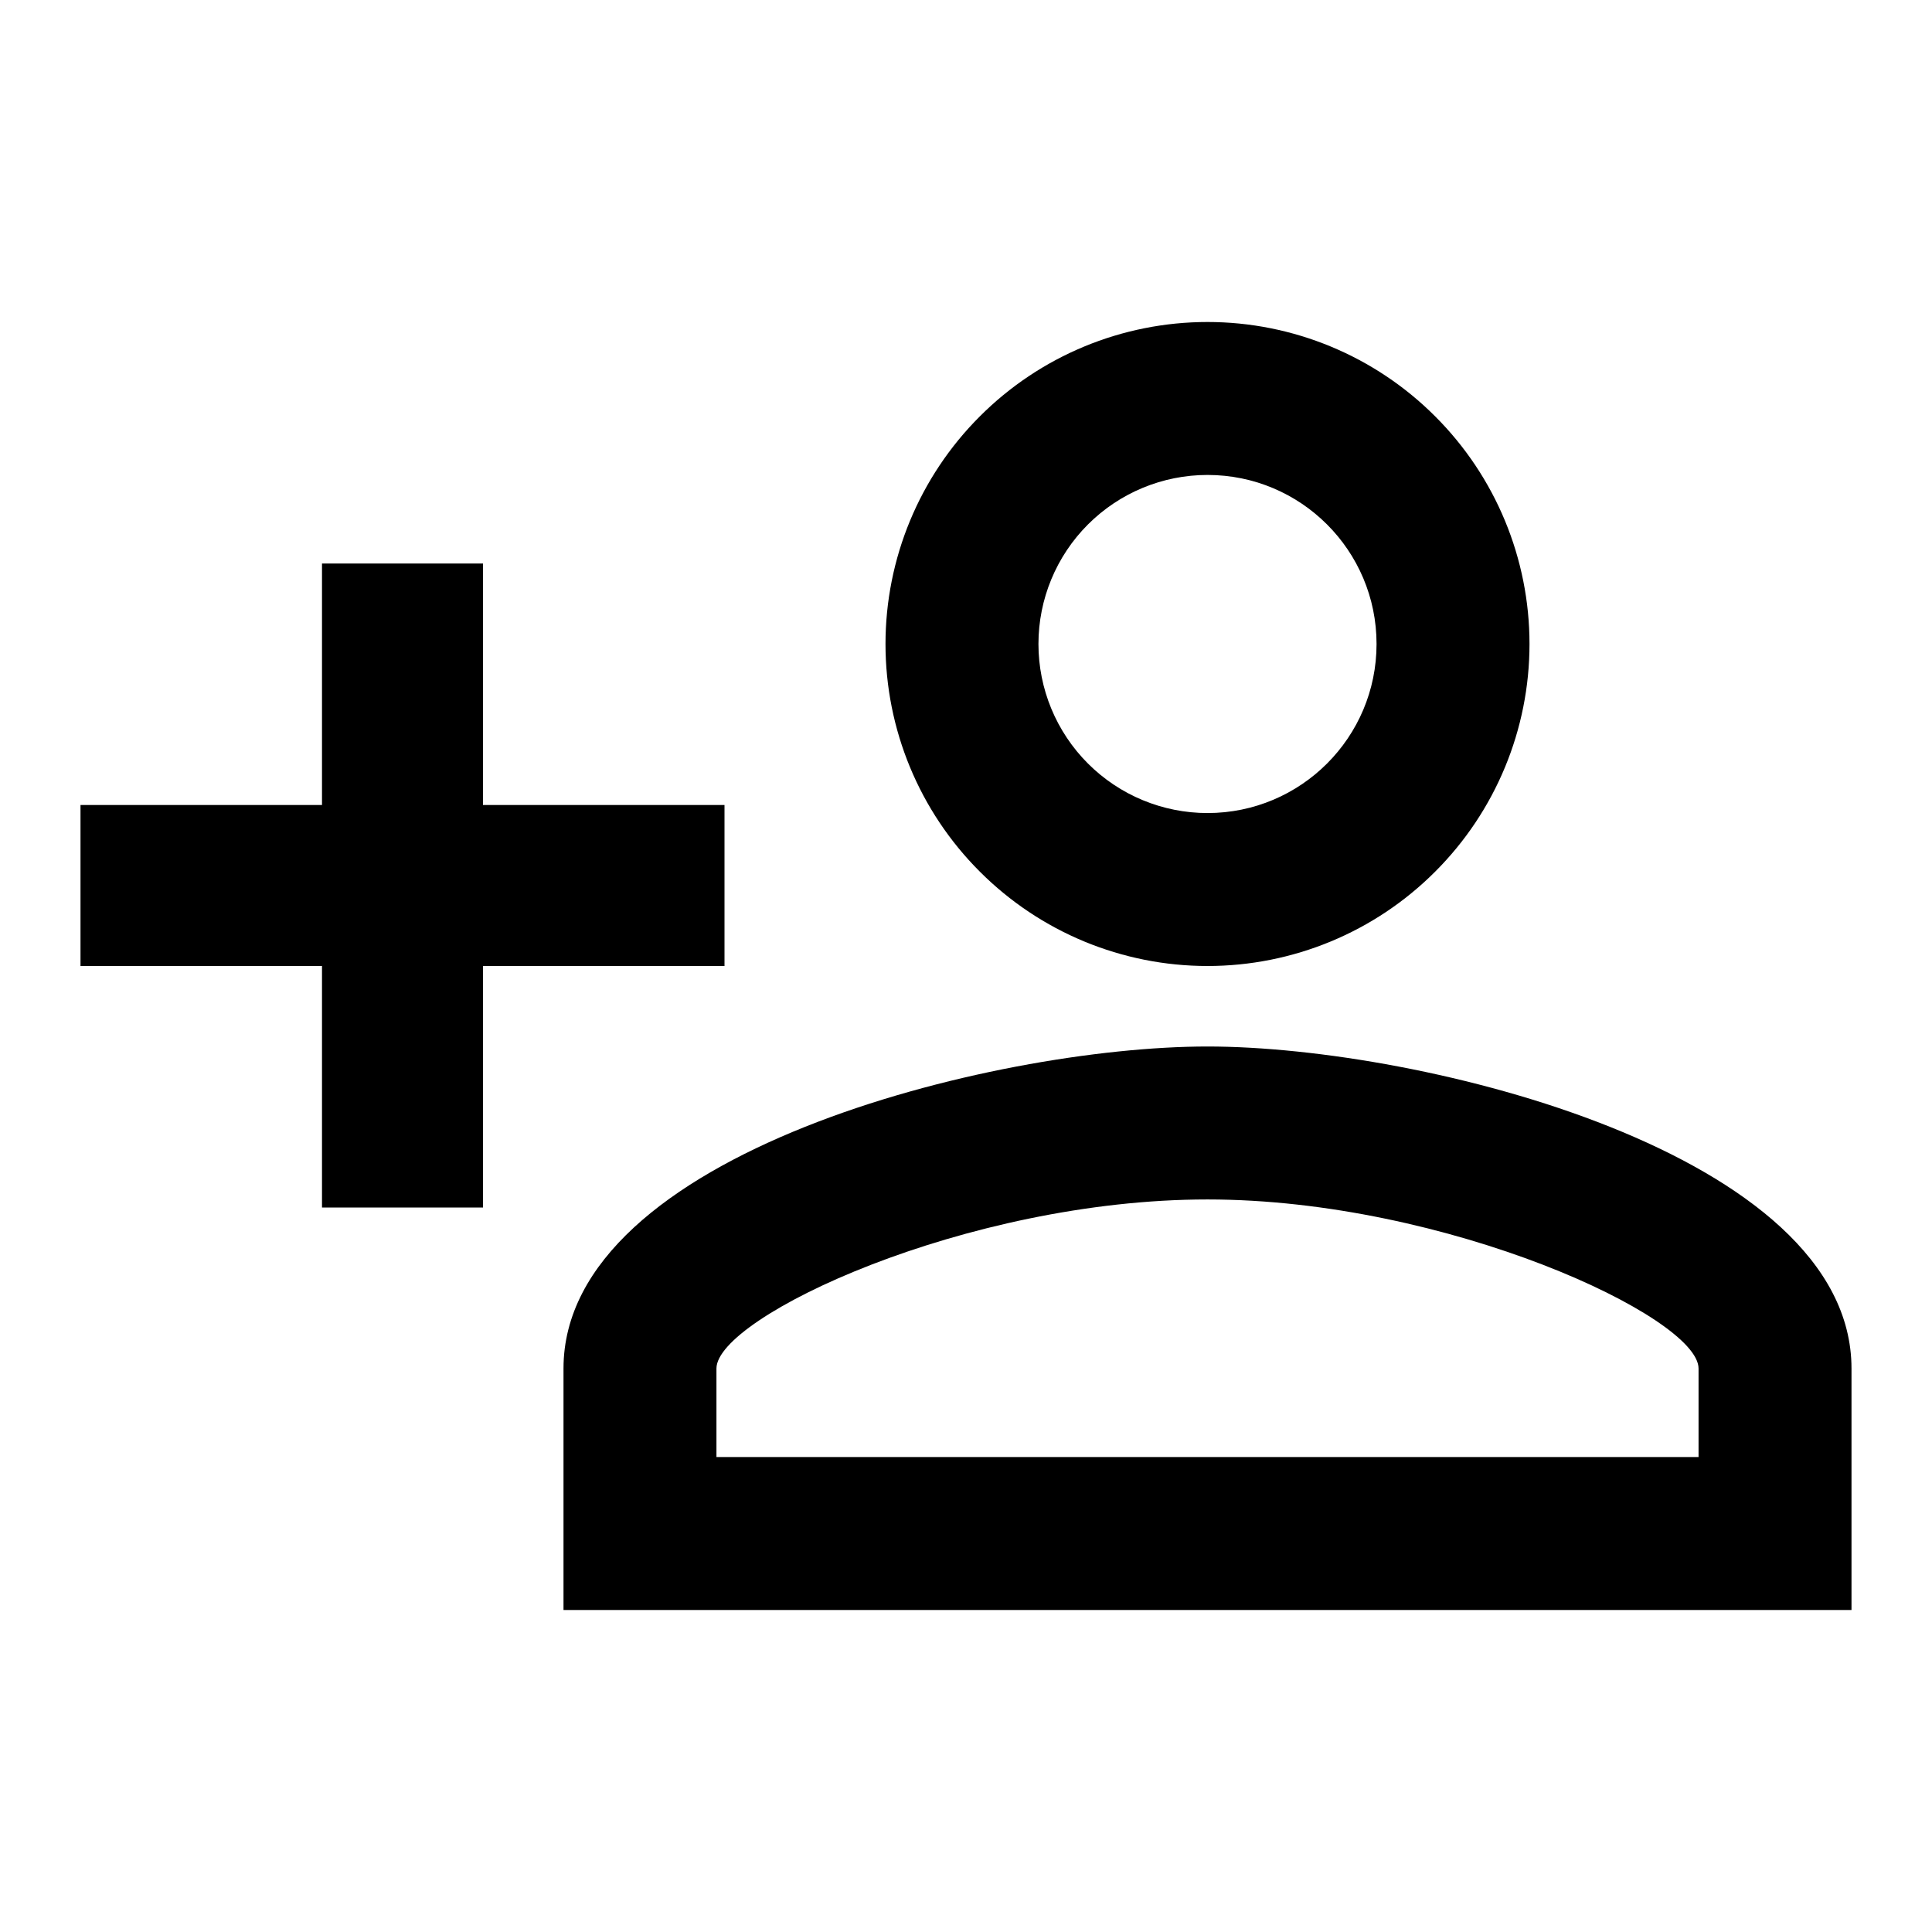
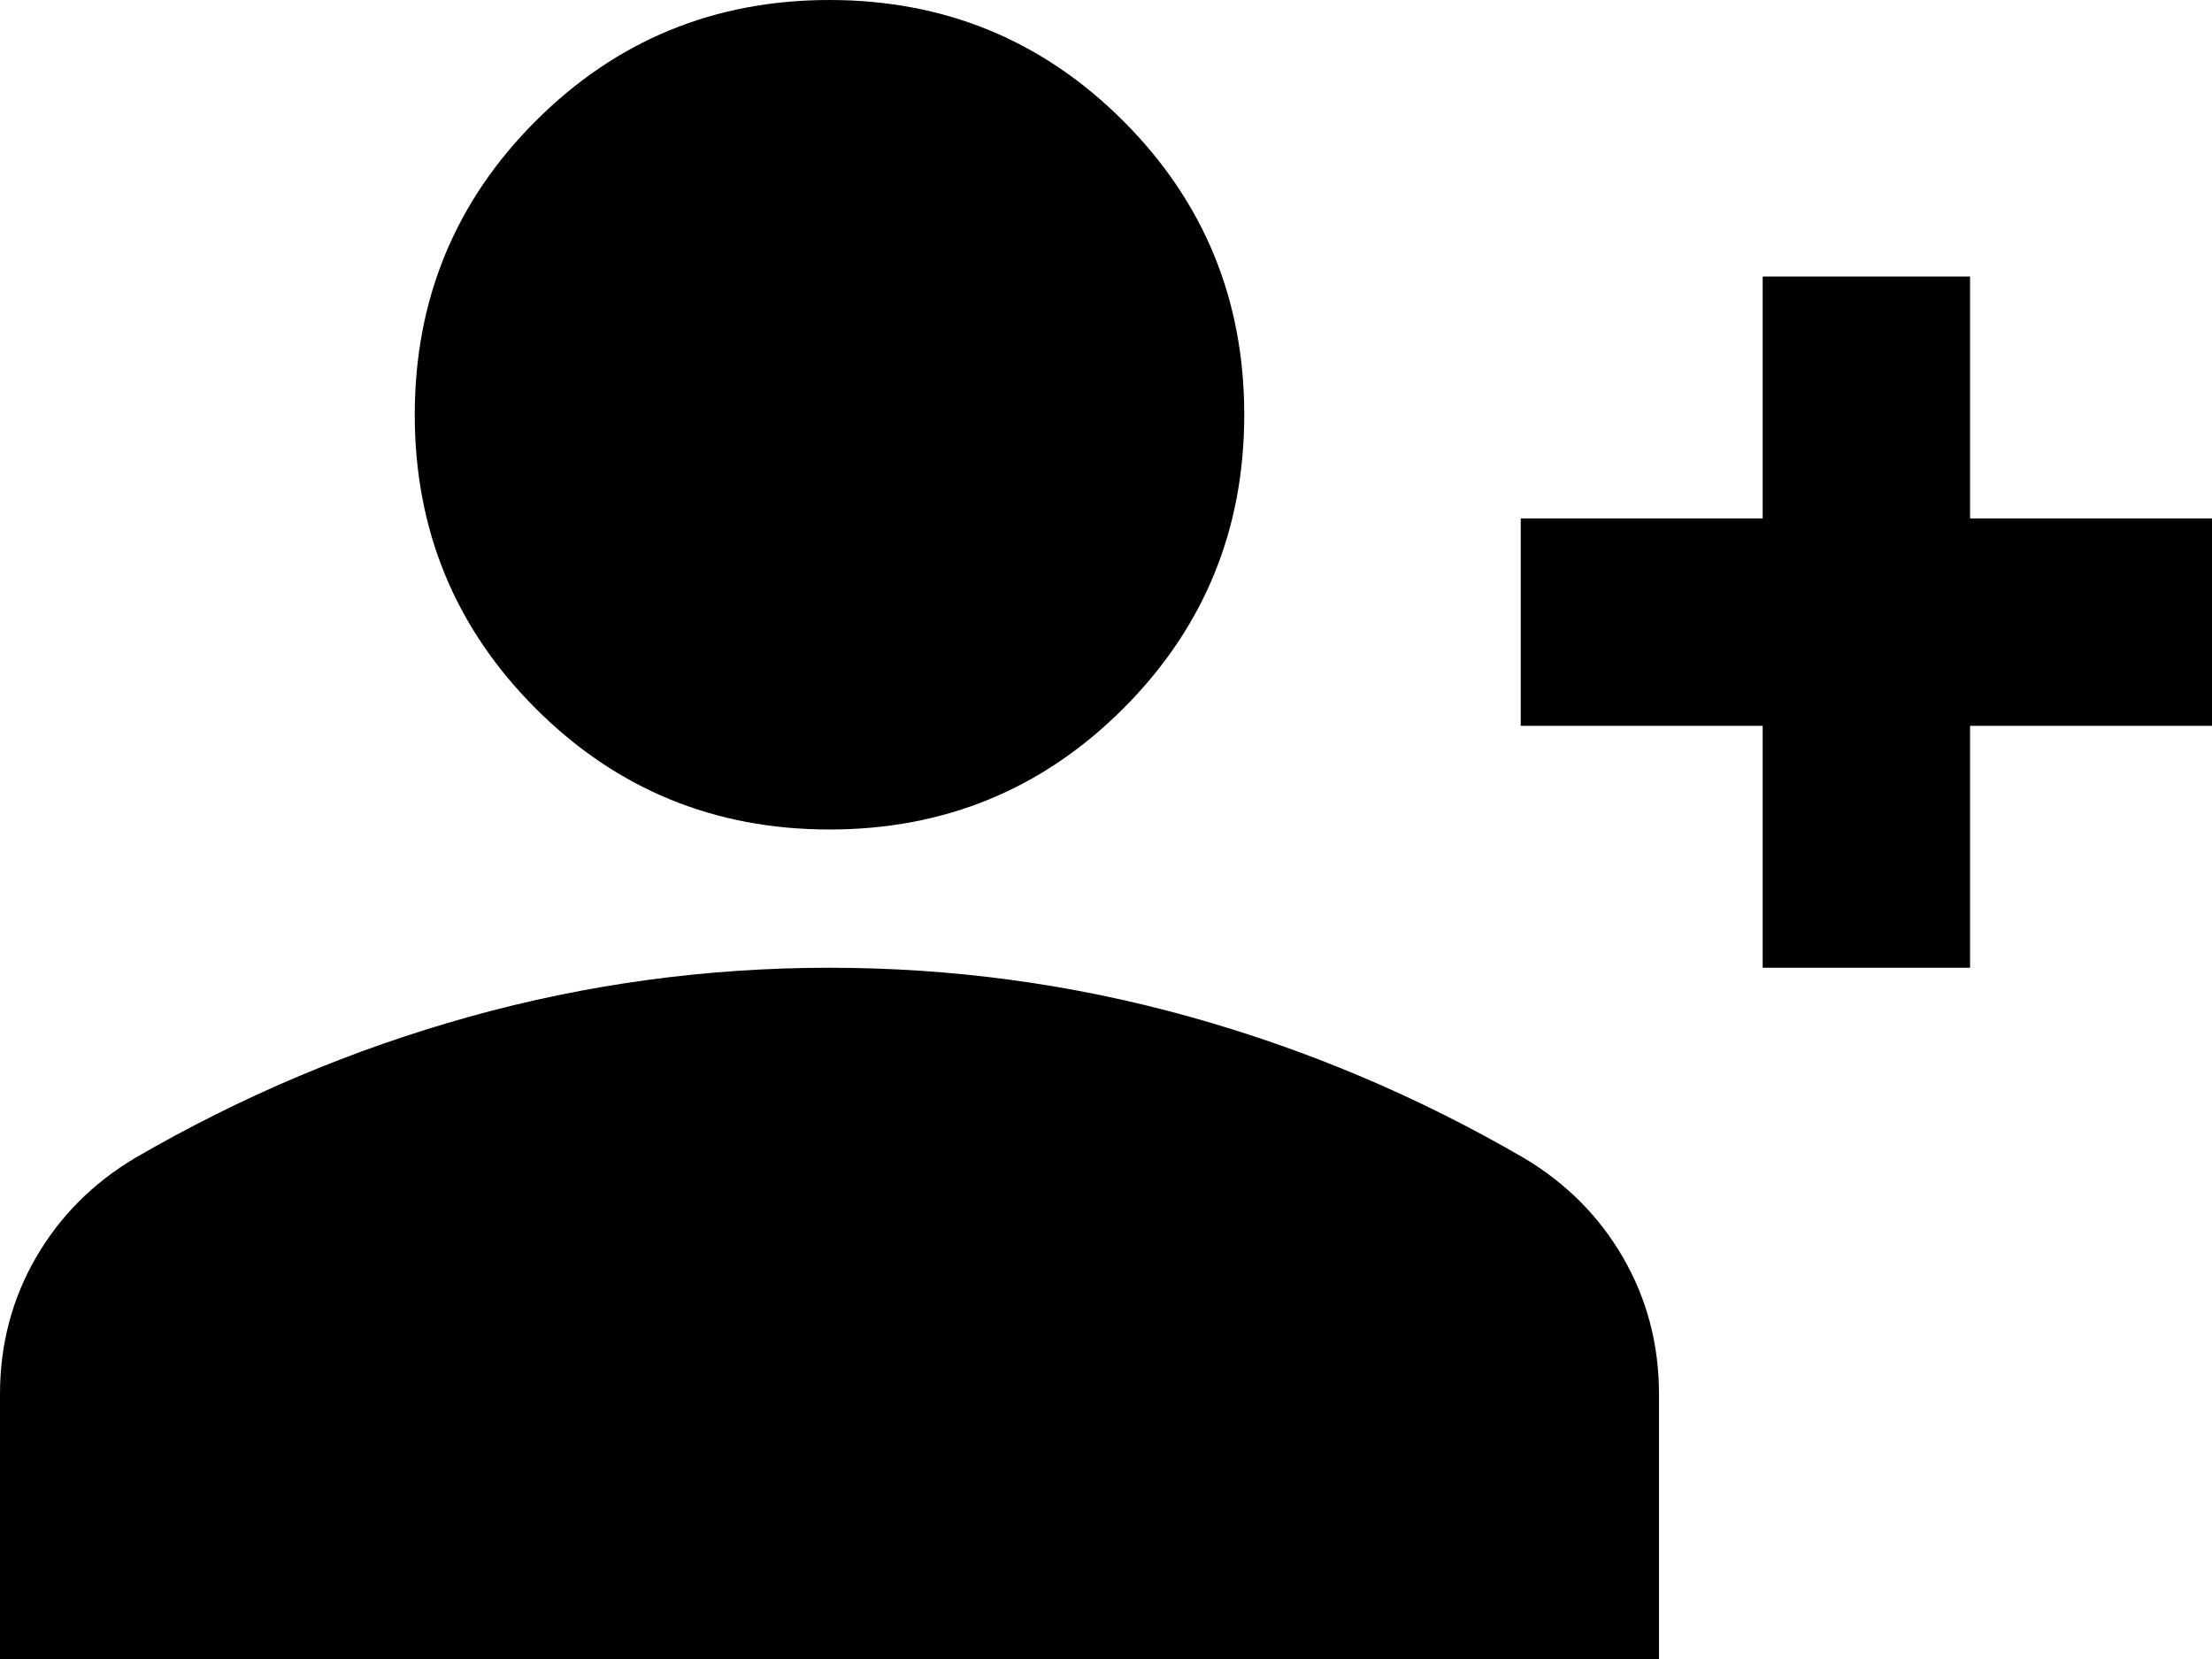
- <svg xmlns="http://www.w3.org/2000/svg" width="24" height="24" viewBox="0 0 24 24" fill="none">
-   <path d="M15 4C13.939 4 12.922 4.421 12.172 5.172C11.421 5.922 11 6.939 11 8C11 9.061 11.421 10.078 12.172 10.828C12.922 11.579 13.939 12 15 12C16.061 12 17.078 11.579 17.828 10.828C18.579 10.078 19 9.061 19 8C19 6.939 18.579 5.922 17.828 5.172C17.078 4.421 16.061 4 15 4ZM15 5.9C16.16 5.9 17.1 6.84 17.1 8C17.1 9.16 16.16 10.1 15 10.1C14.443 10.1 13.909 9.879 13.515 9.485C13.121 9.091 12.9 8.557 12.9 8C12.9 7.443 13.121 6.909 13.515 6.515C13.909 6.121 14.443 5.9 15 5.9ZM4 7V10H1V12H4V15H6V12H9V10H6V7H4ZM15 13C12.33 13 7 14.33 7 17V20H23V17C23 14.33 17.67 13 15 13ZM15 14.9C17.97 14.9 21.1 16.36 21.1 17V18.1H8.9V17C8.9 16.36 12 14.9 15 14.9Z" fill="currentColor" />
+ <svg xmlns="http://www.w3.org/2000/svg" width="16" height="12" viewBox="0 0 16 12" fill="none">
+   <path d="M12.75 7V5.25H11V3.75H12.75V2H14.25V3.75H16V5.25H14.25V7H12.75ZM6 6C5.167 6 4.458 5.708 3.875 5.125C3.292 4.542 3 3.833 3 3C3 2.167 3.292 1.458 3.875 0.875C4.458 0.292 5.167 0 6 0C6.833 0 7.542 0.292 8.125 0.875C8.708 1.458 9 2.167 9 3C9 3.833 8.708 4.542 8.125 5.125C7.542 5.708 6.833 6 6 6ZM0 12V10.083C0 9.725 0.087 9.396 0.26 9.096C0.434 8.796 0.674 8.556 0.979 8.375C1.743 7.931 2.549 7.59 3.396 7.354C4.243 7.118 5.111 7 6 7C6.889 7 7.757 7.118 8.604 7.354C9.451 7.59 10.257 7.931 11.021 8.375C11.326 8.556 11.566 8.796 11.74 9.096C11.913 9.396 12 9.725 12 10.083V12H0Z" fill="currentColor" />
</svg>
